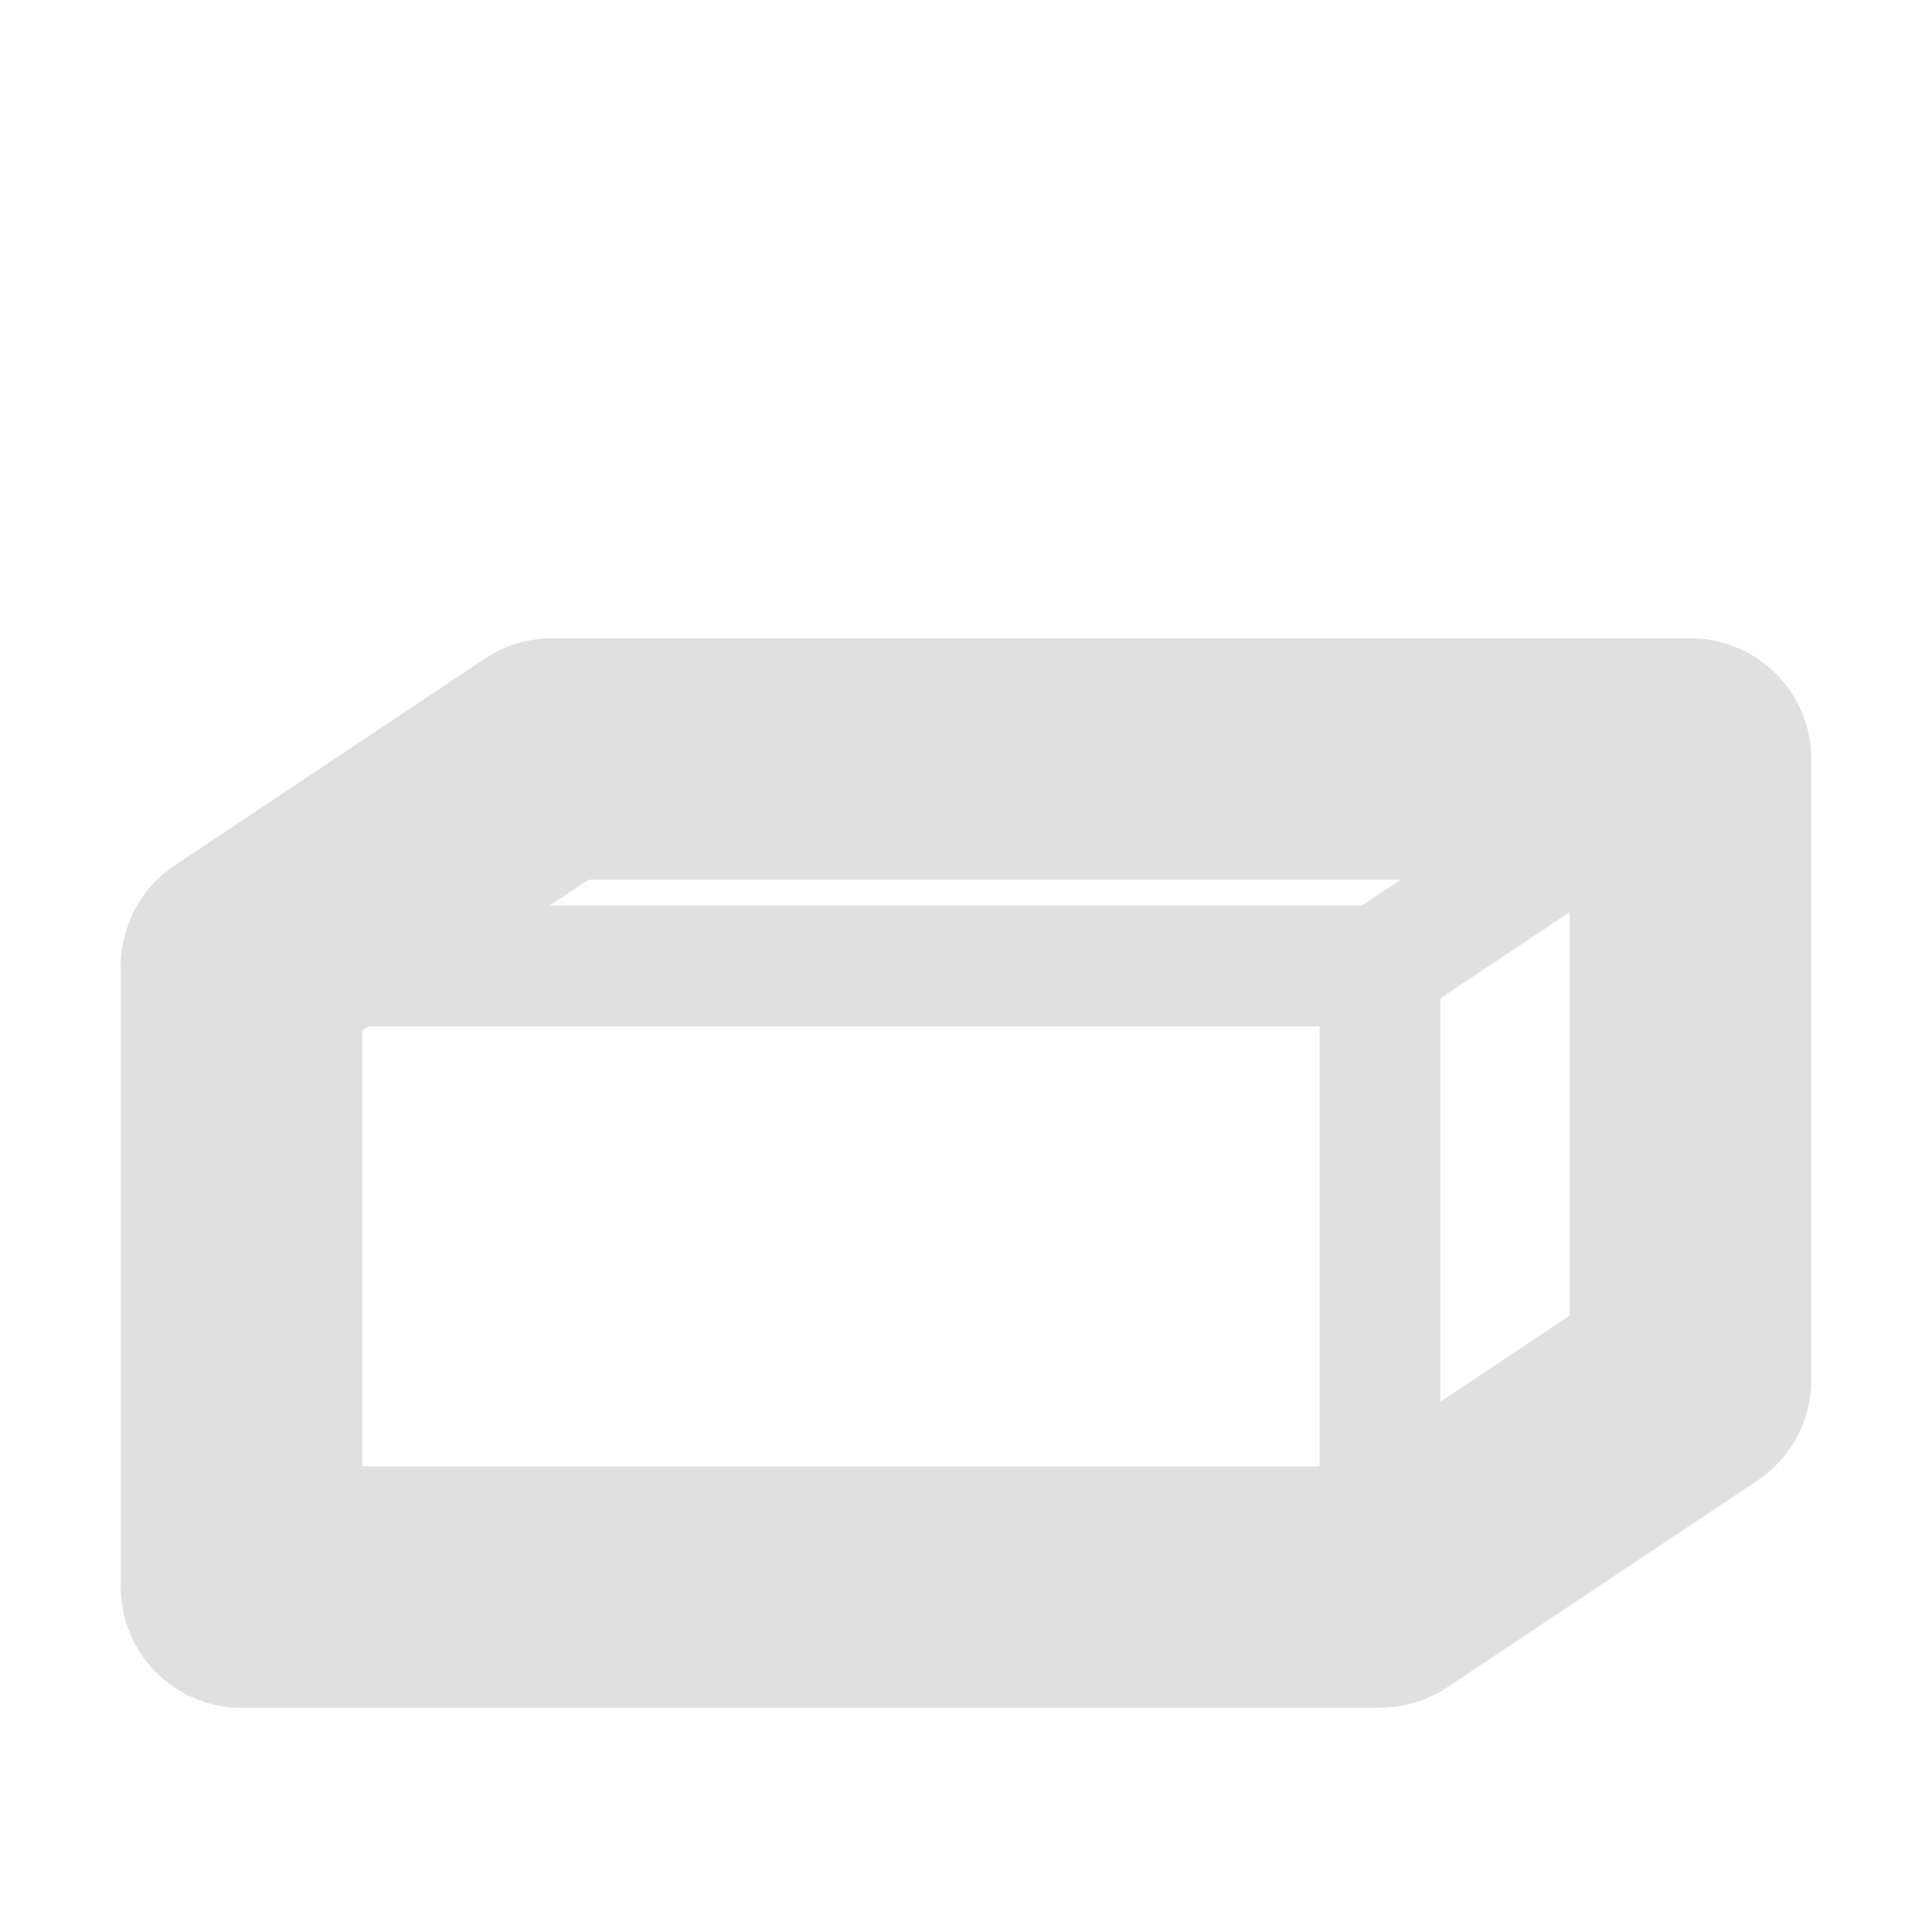
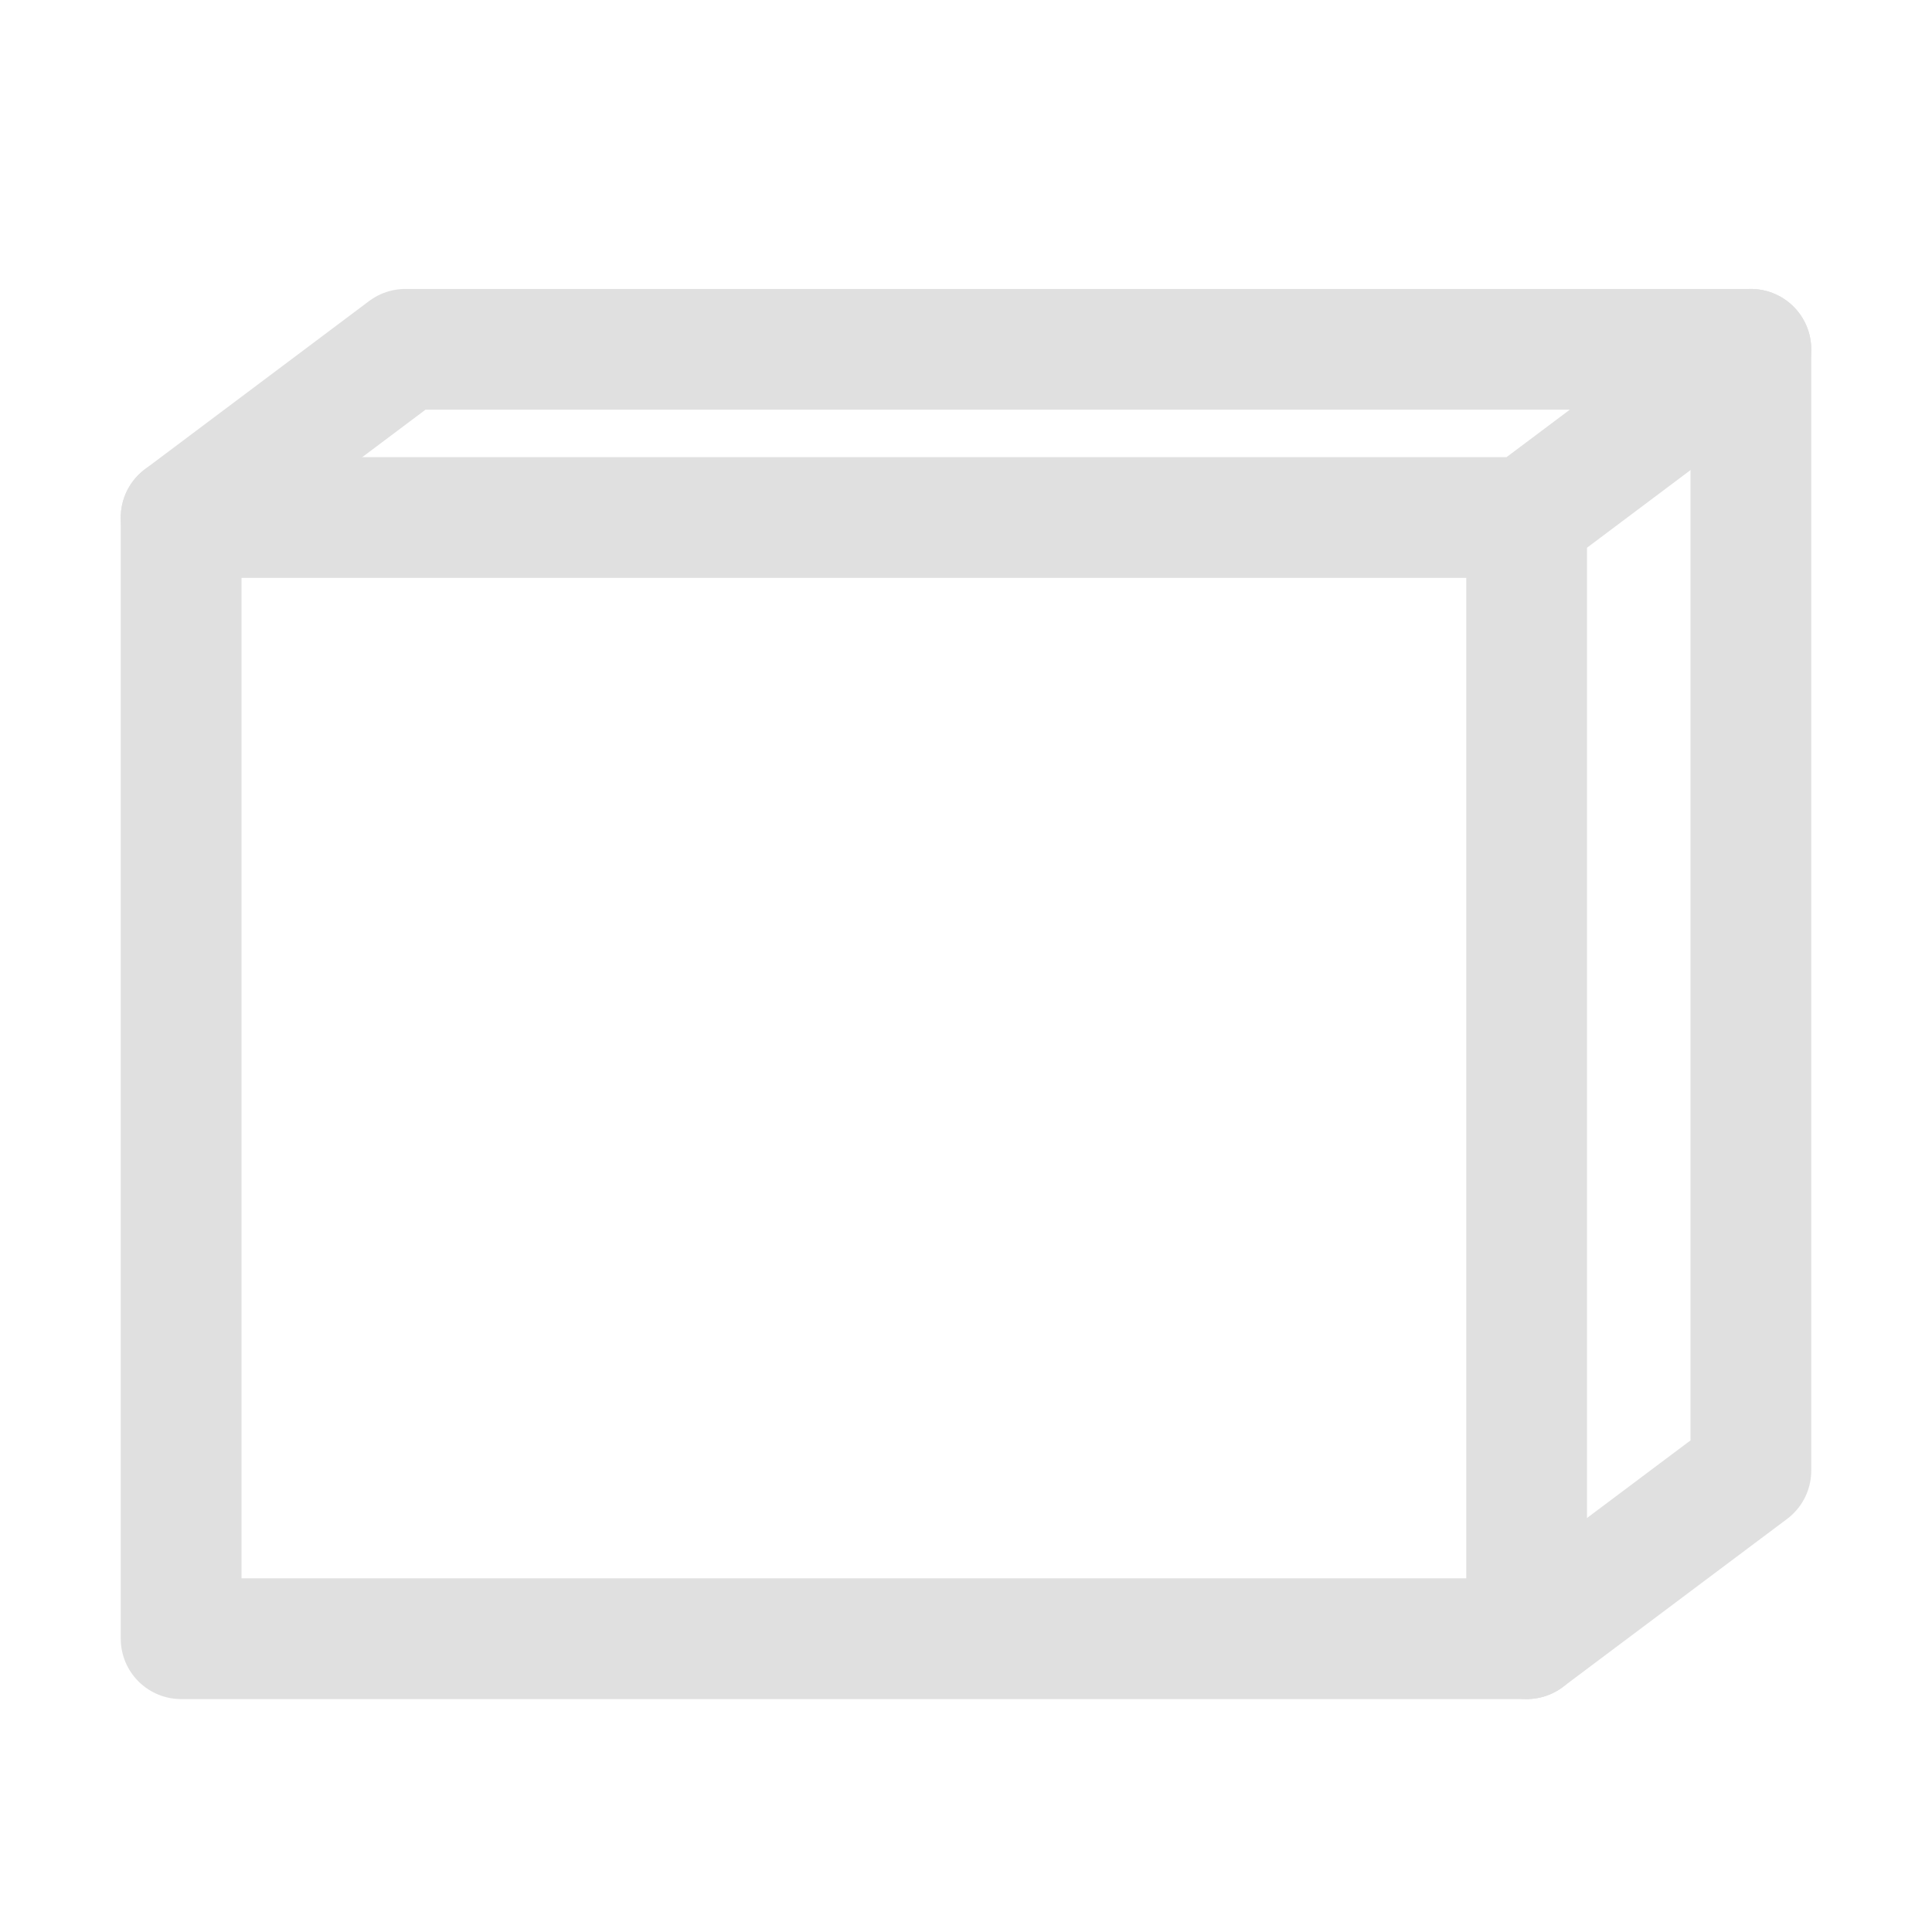
<svg xmlns="http://www.w3.org/2000/svg" width="16" height="16" viewBox="0 0 16 16">
-   <path fill="none" stroke="#e0e0e0" stroke-width="2" stroke-linecap="round" stroke-linejoin="round" d="M2 8L4.571 6.286L14 6.286L14 11.429L11.429 13.143L2 13.143Z" />
-   <path fill="none" stroke="#e0e0e0" stroke-width="1" stroke-linecap="round" stroke-linejoin="round" d="M2 8L11.429 8L14 6.286M11.429 8L11.429 13.143" />
+   <path fill="none" stroke="#e0e0e0" stroke-width="1" stroke-linecap="round" stroke-linejoin="round" d="M1.5 4.286L3.357 2.893L14.5 2.893L14.5 12.179L12.643 13.571L1.5 13.571Z" />
+   <path fill="none" stroke="#e0e0e0" stroke-width="1" stroke-linecap="round" stroke-linejoin="round" d="M1.5 4.286L12.643 4.286L14.5 2.893M12.643 4.286L12.643 13.571" />
</svg>
